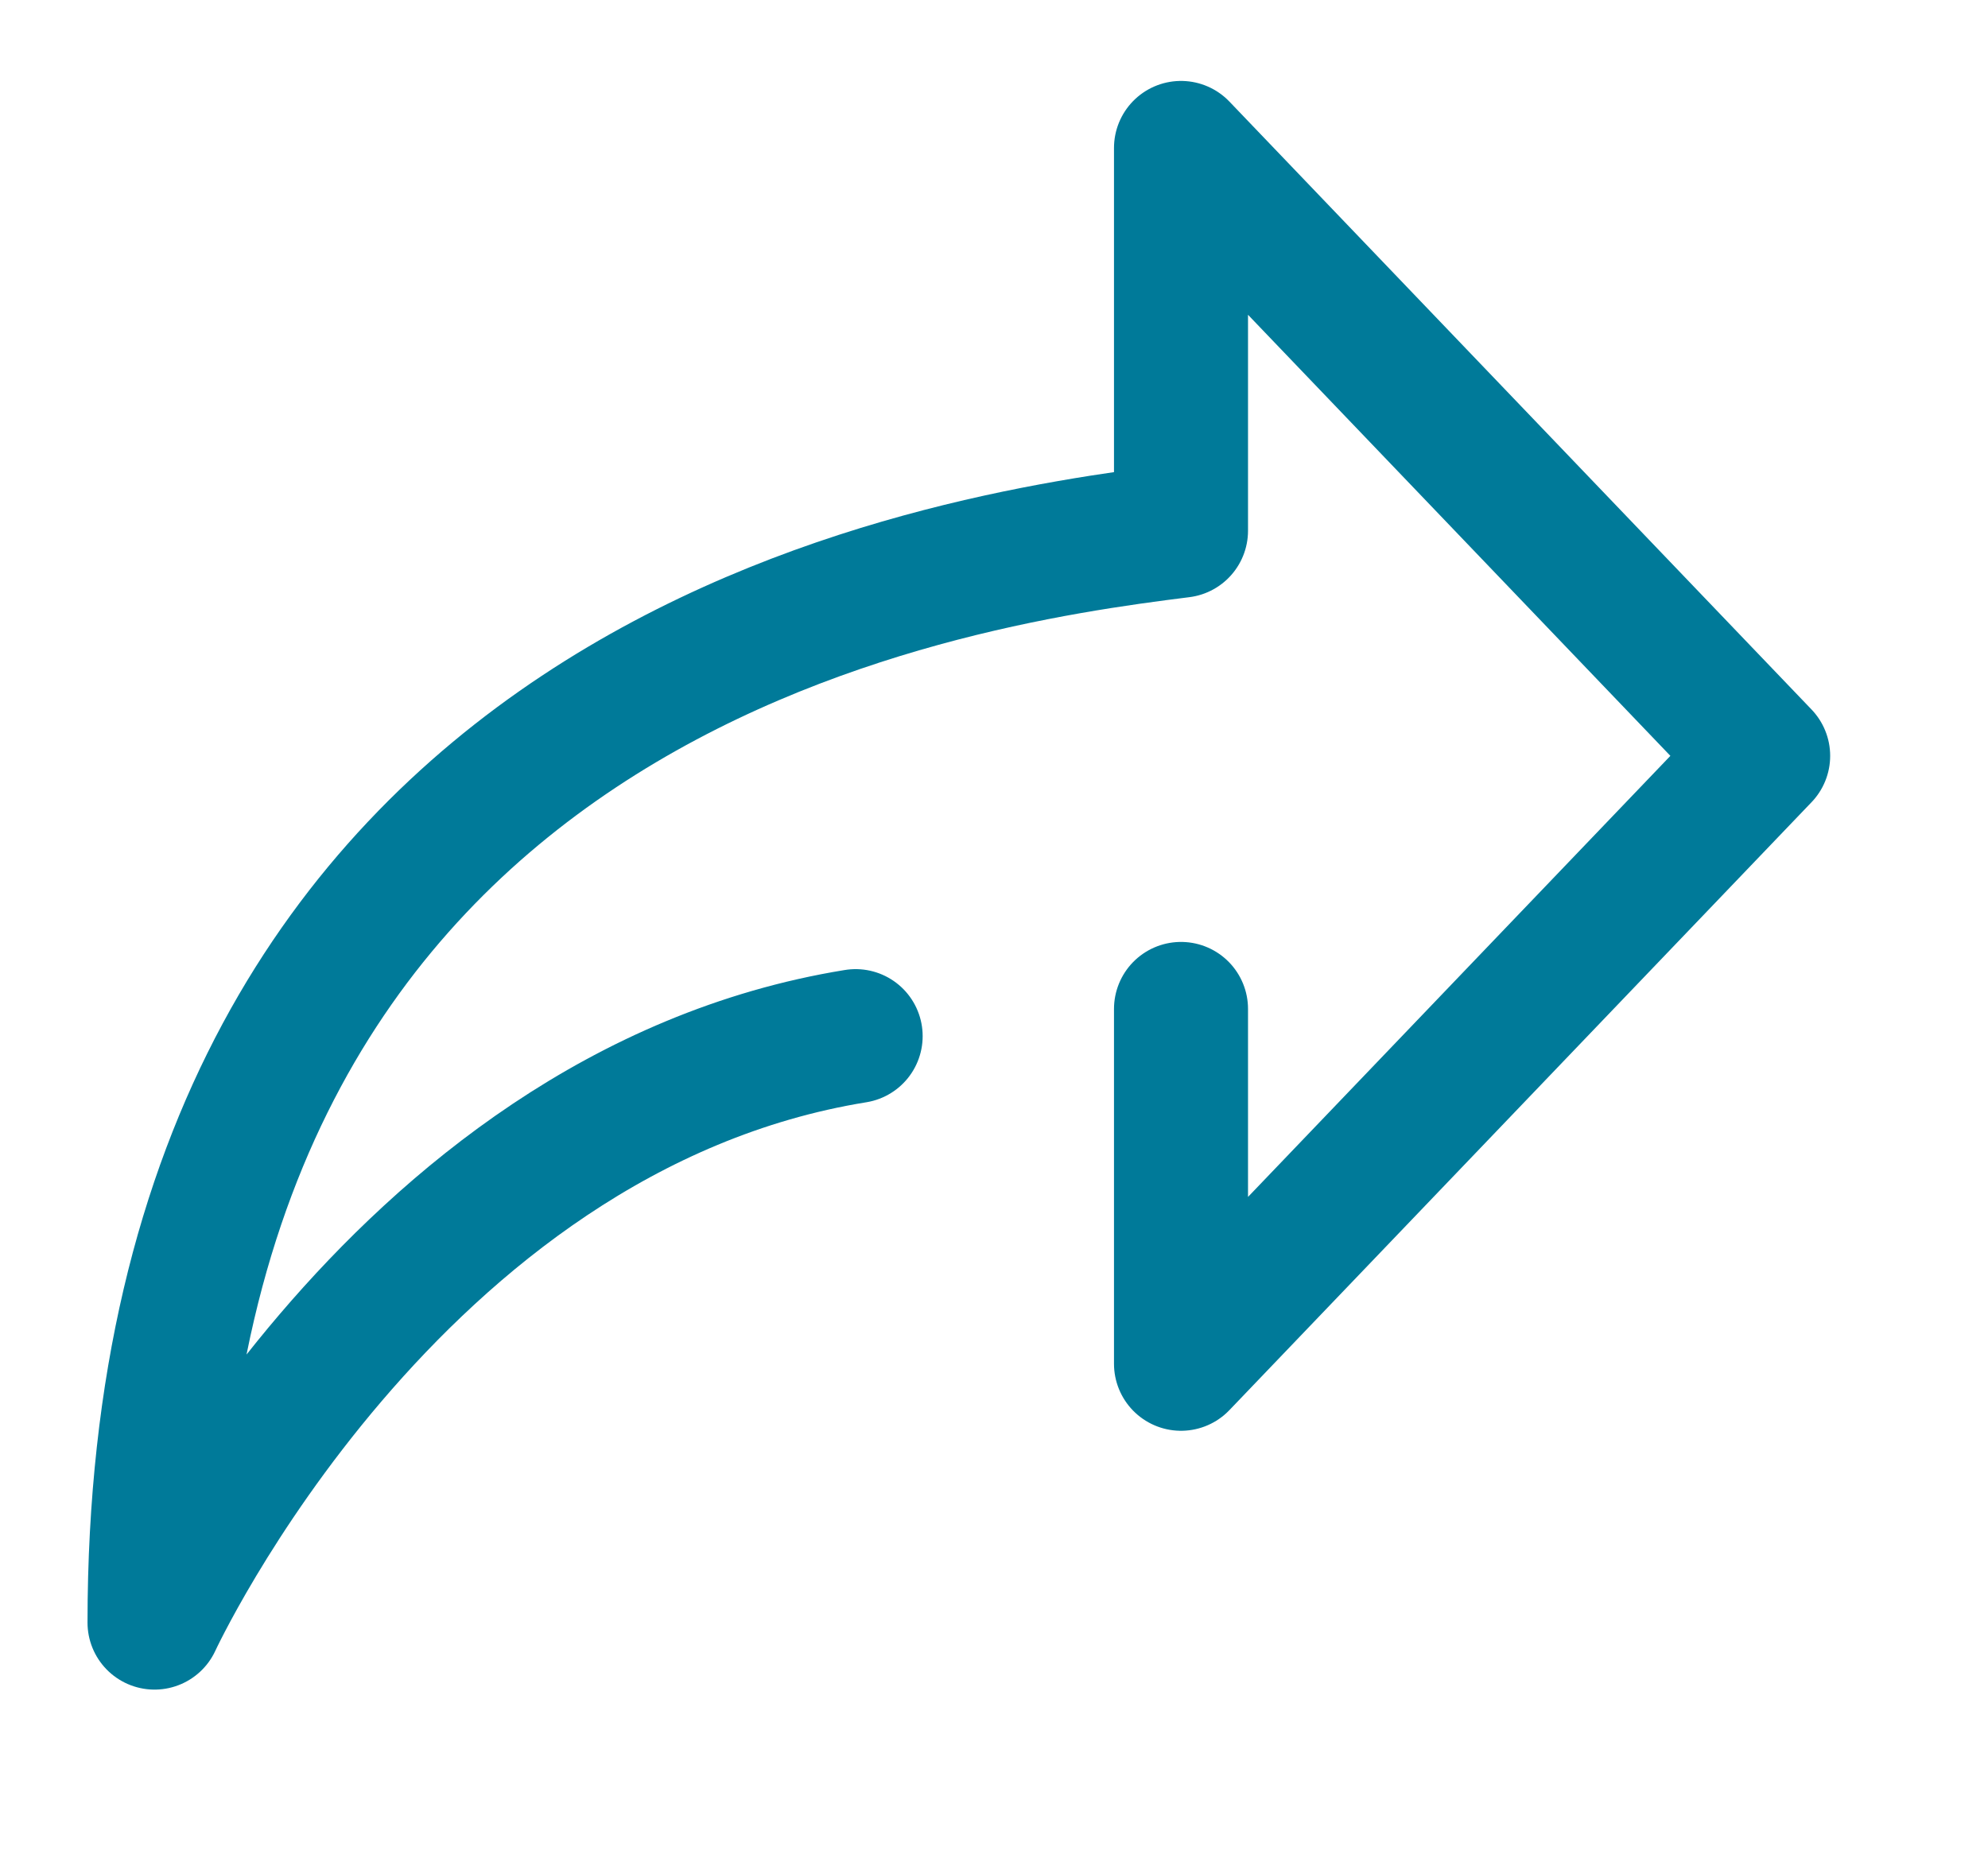
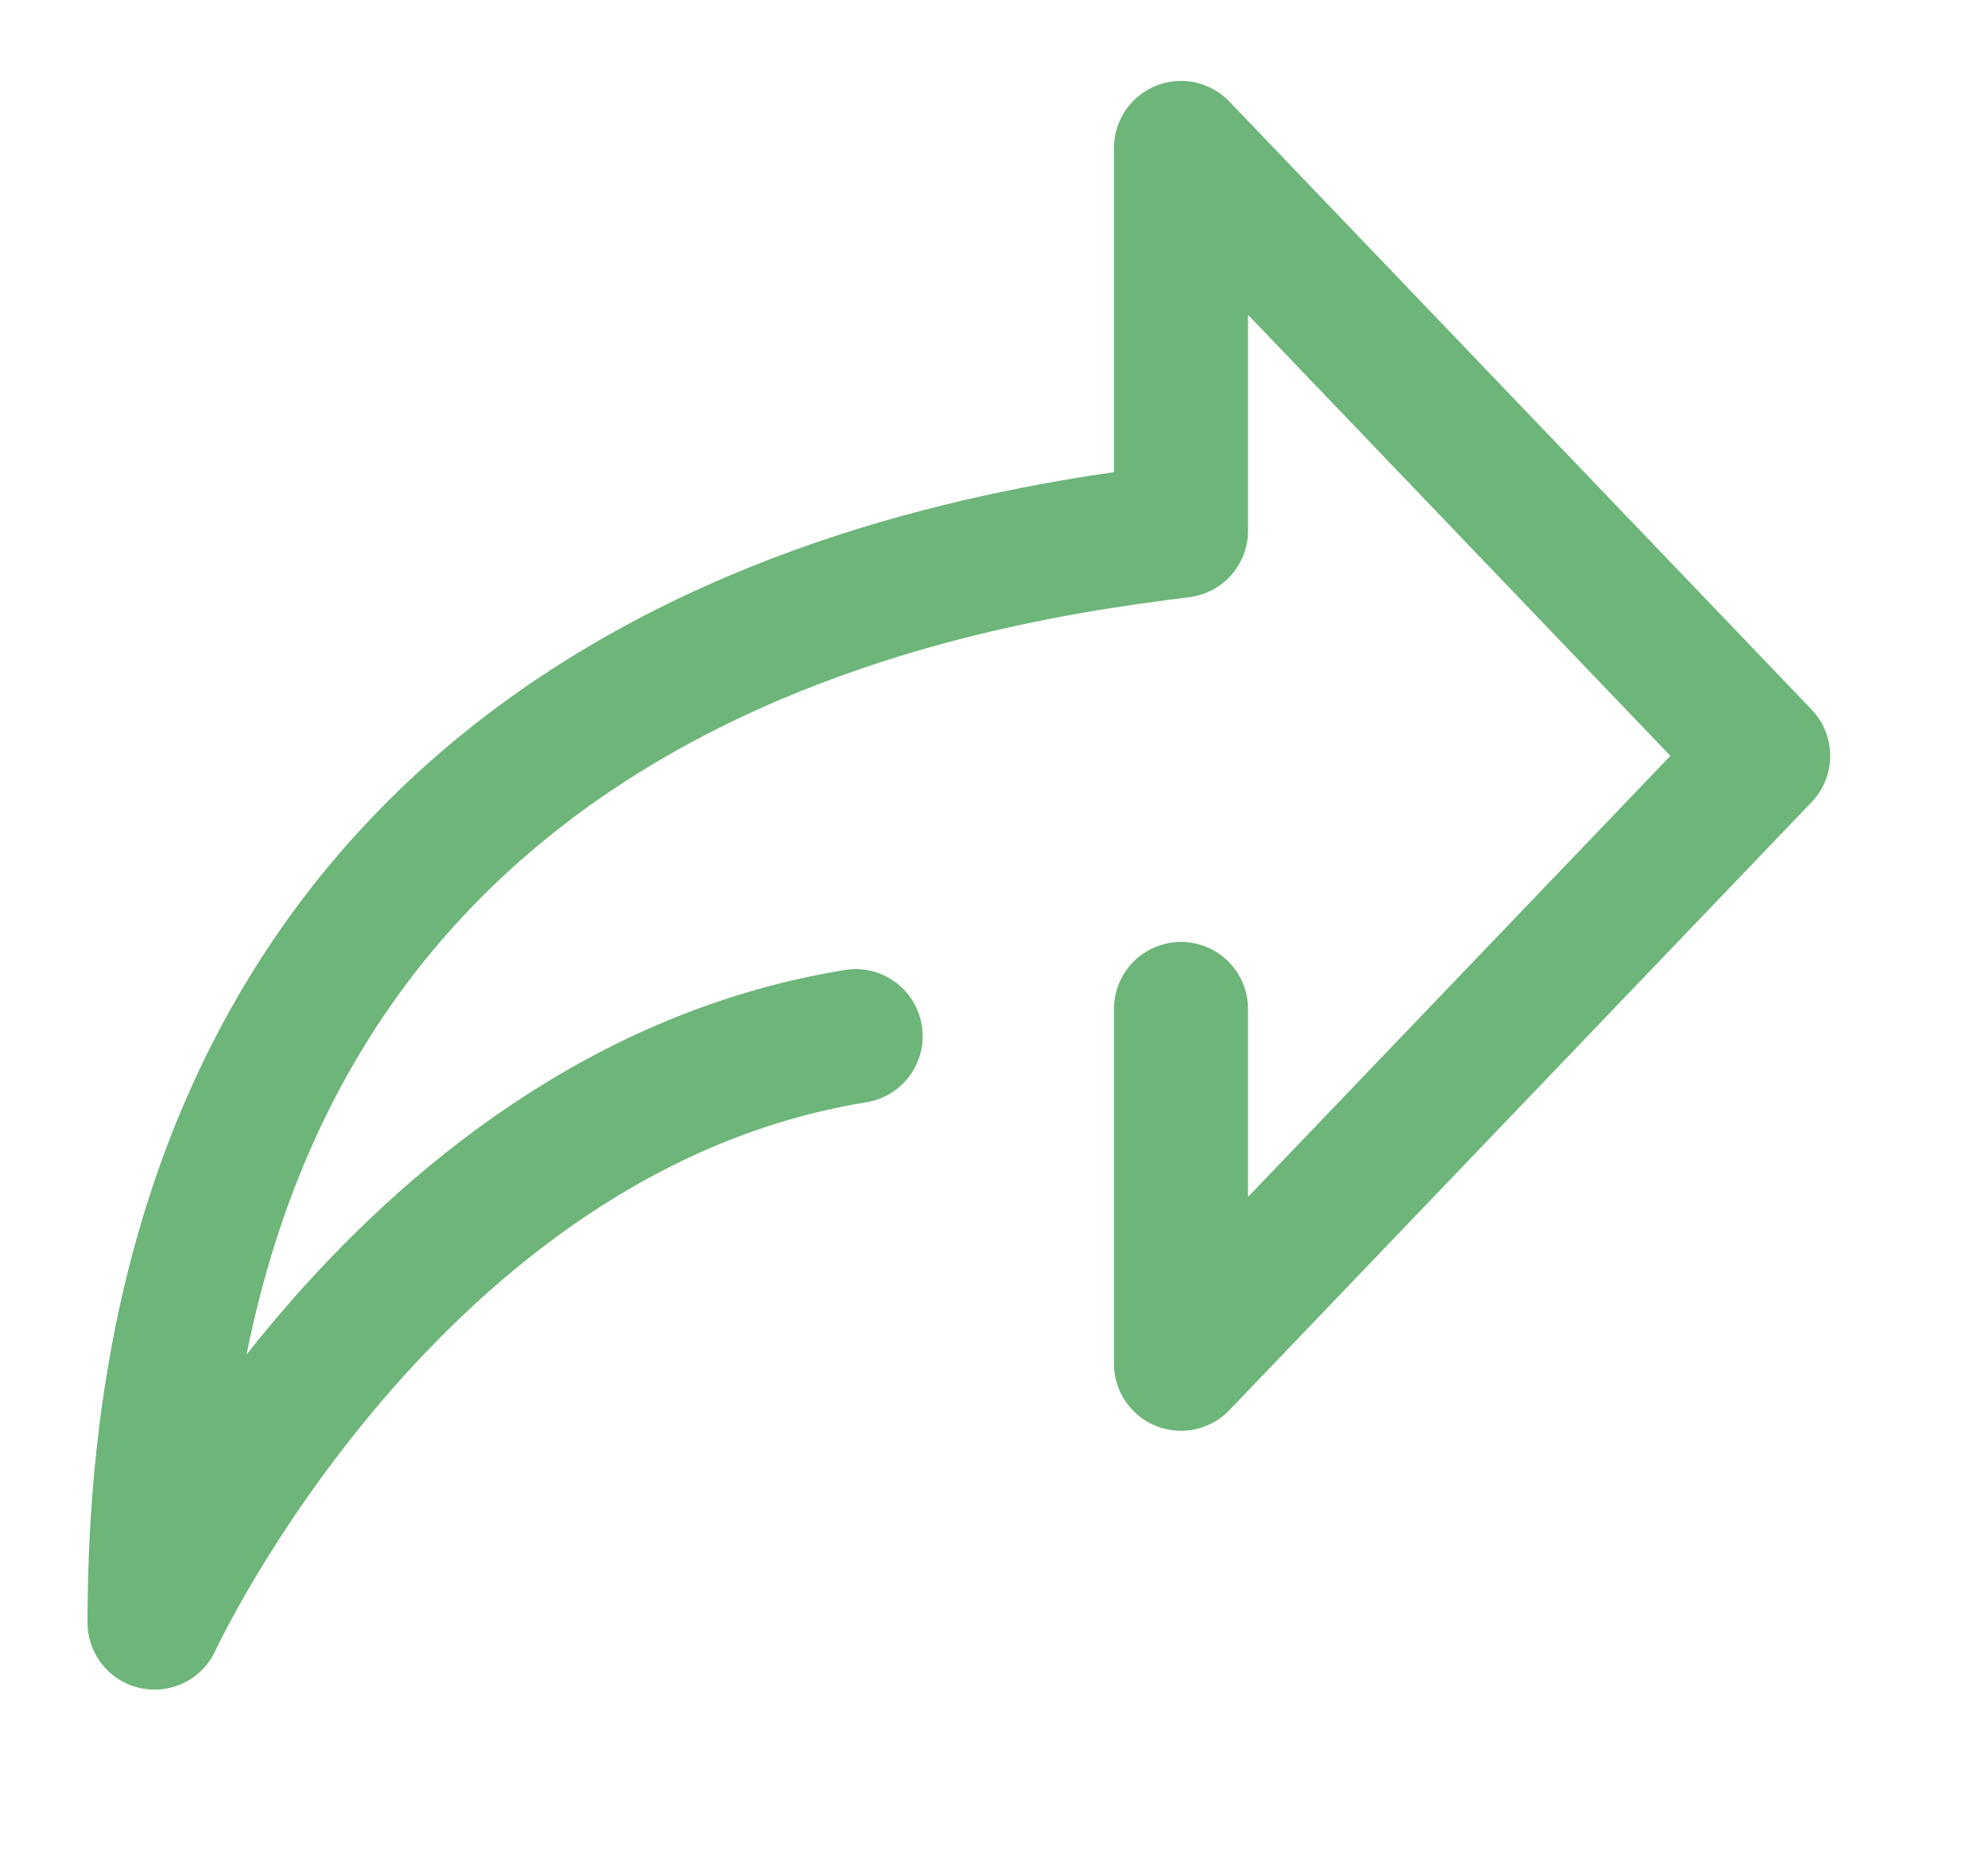
<svg xmlns="http://www.w3.org/2000/svg" width="44.5" height="41.5">
-   <path fill="none" fill-rule="evenodd" stroke="#007A99" stroke-linecap="round" stroke-linejoin="round" stroke-width="3" d="M19.153 23.198C8.743 24.887 3.459 36.329 3.459 36.329c0-21.268 17.676-23.783 22.977-24.447v-8.57l13.031 13.611-13.031 13.611v-7.945" />
+   <path fill="none" fill-rule="evenodd" stroke="#6DB578" stroke-linecap="round" stroke-linejoin="round" stroke-width="3" d="M19.153 23.198C8.743 24.887 3.459 36.329 3.459 36.329c0-21.268 17.676-23.783 22.977-24.447v-8.57l13.031 13.611-13.031 13.611v-7.945" />
</svg>
